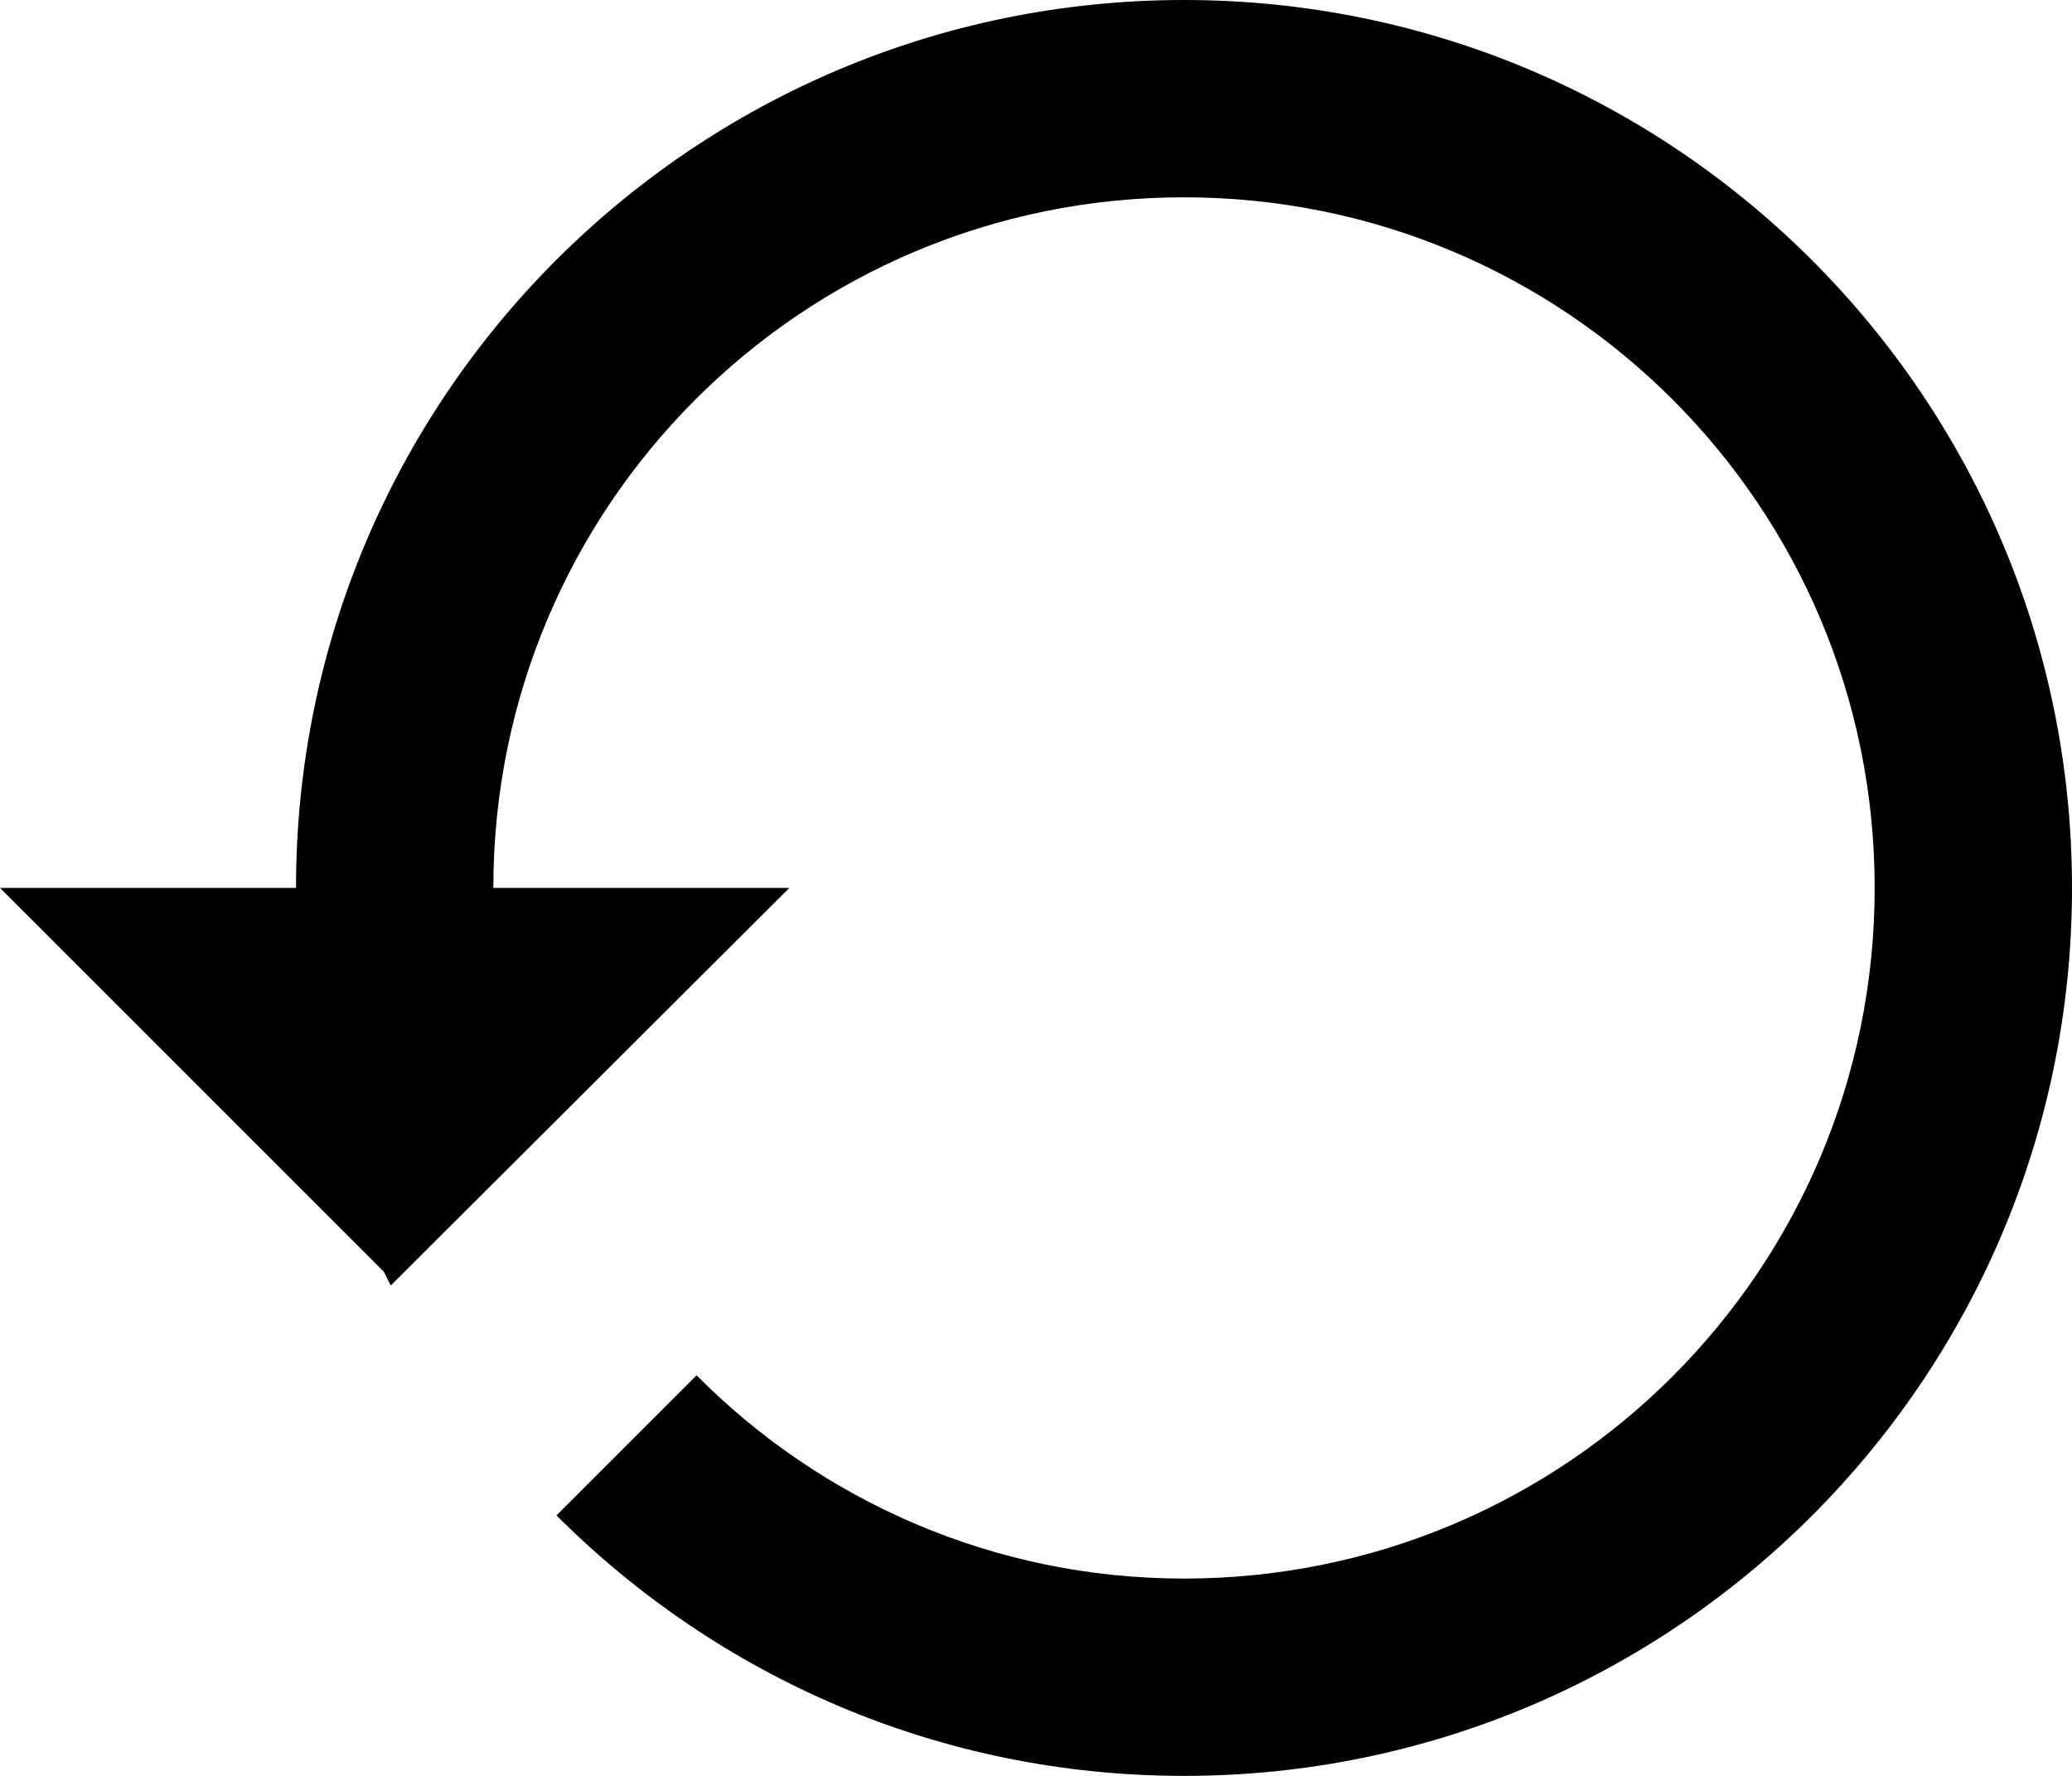
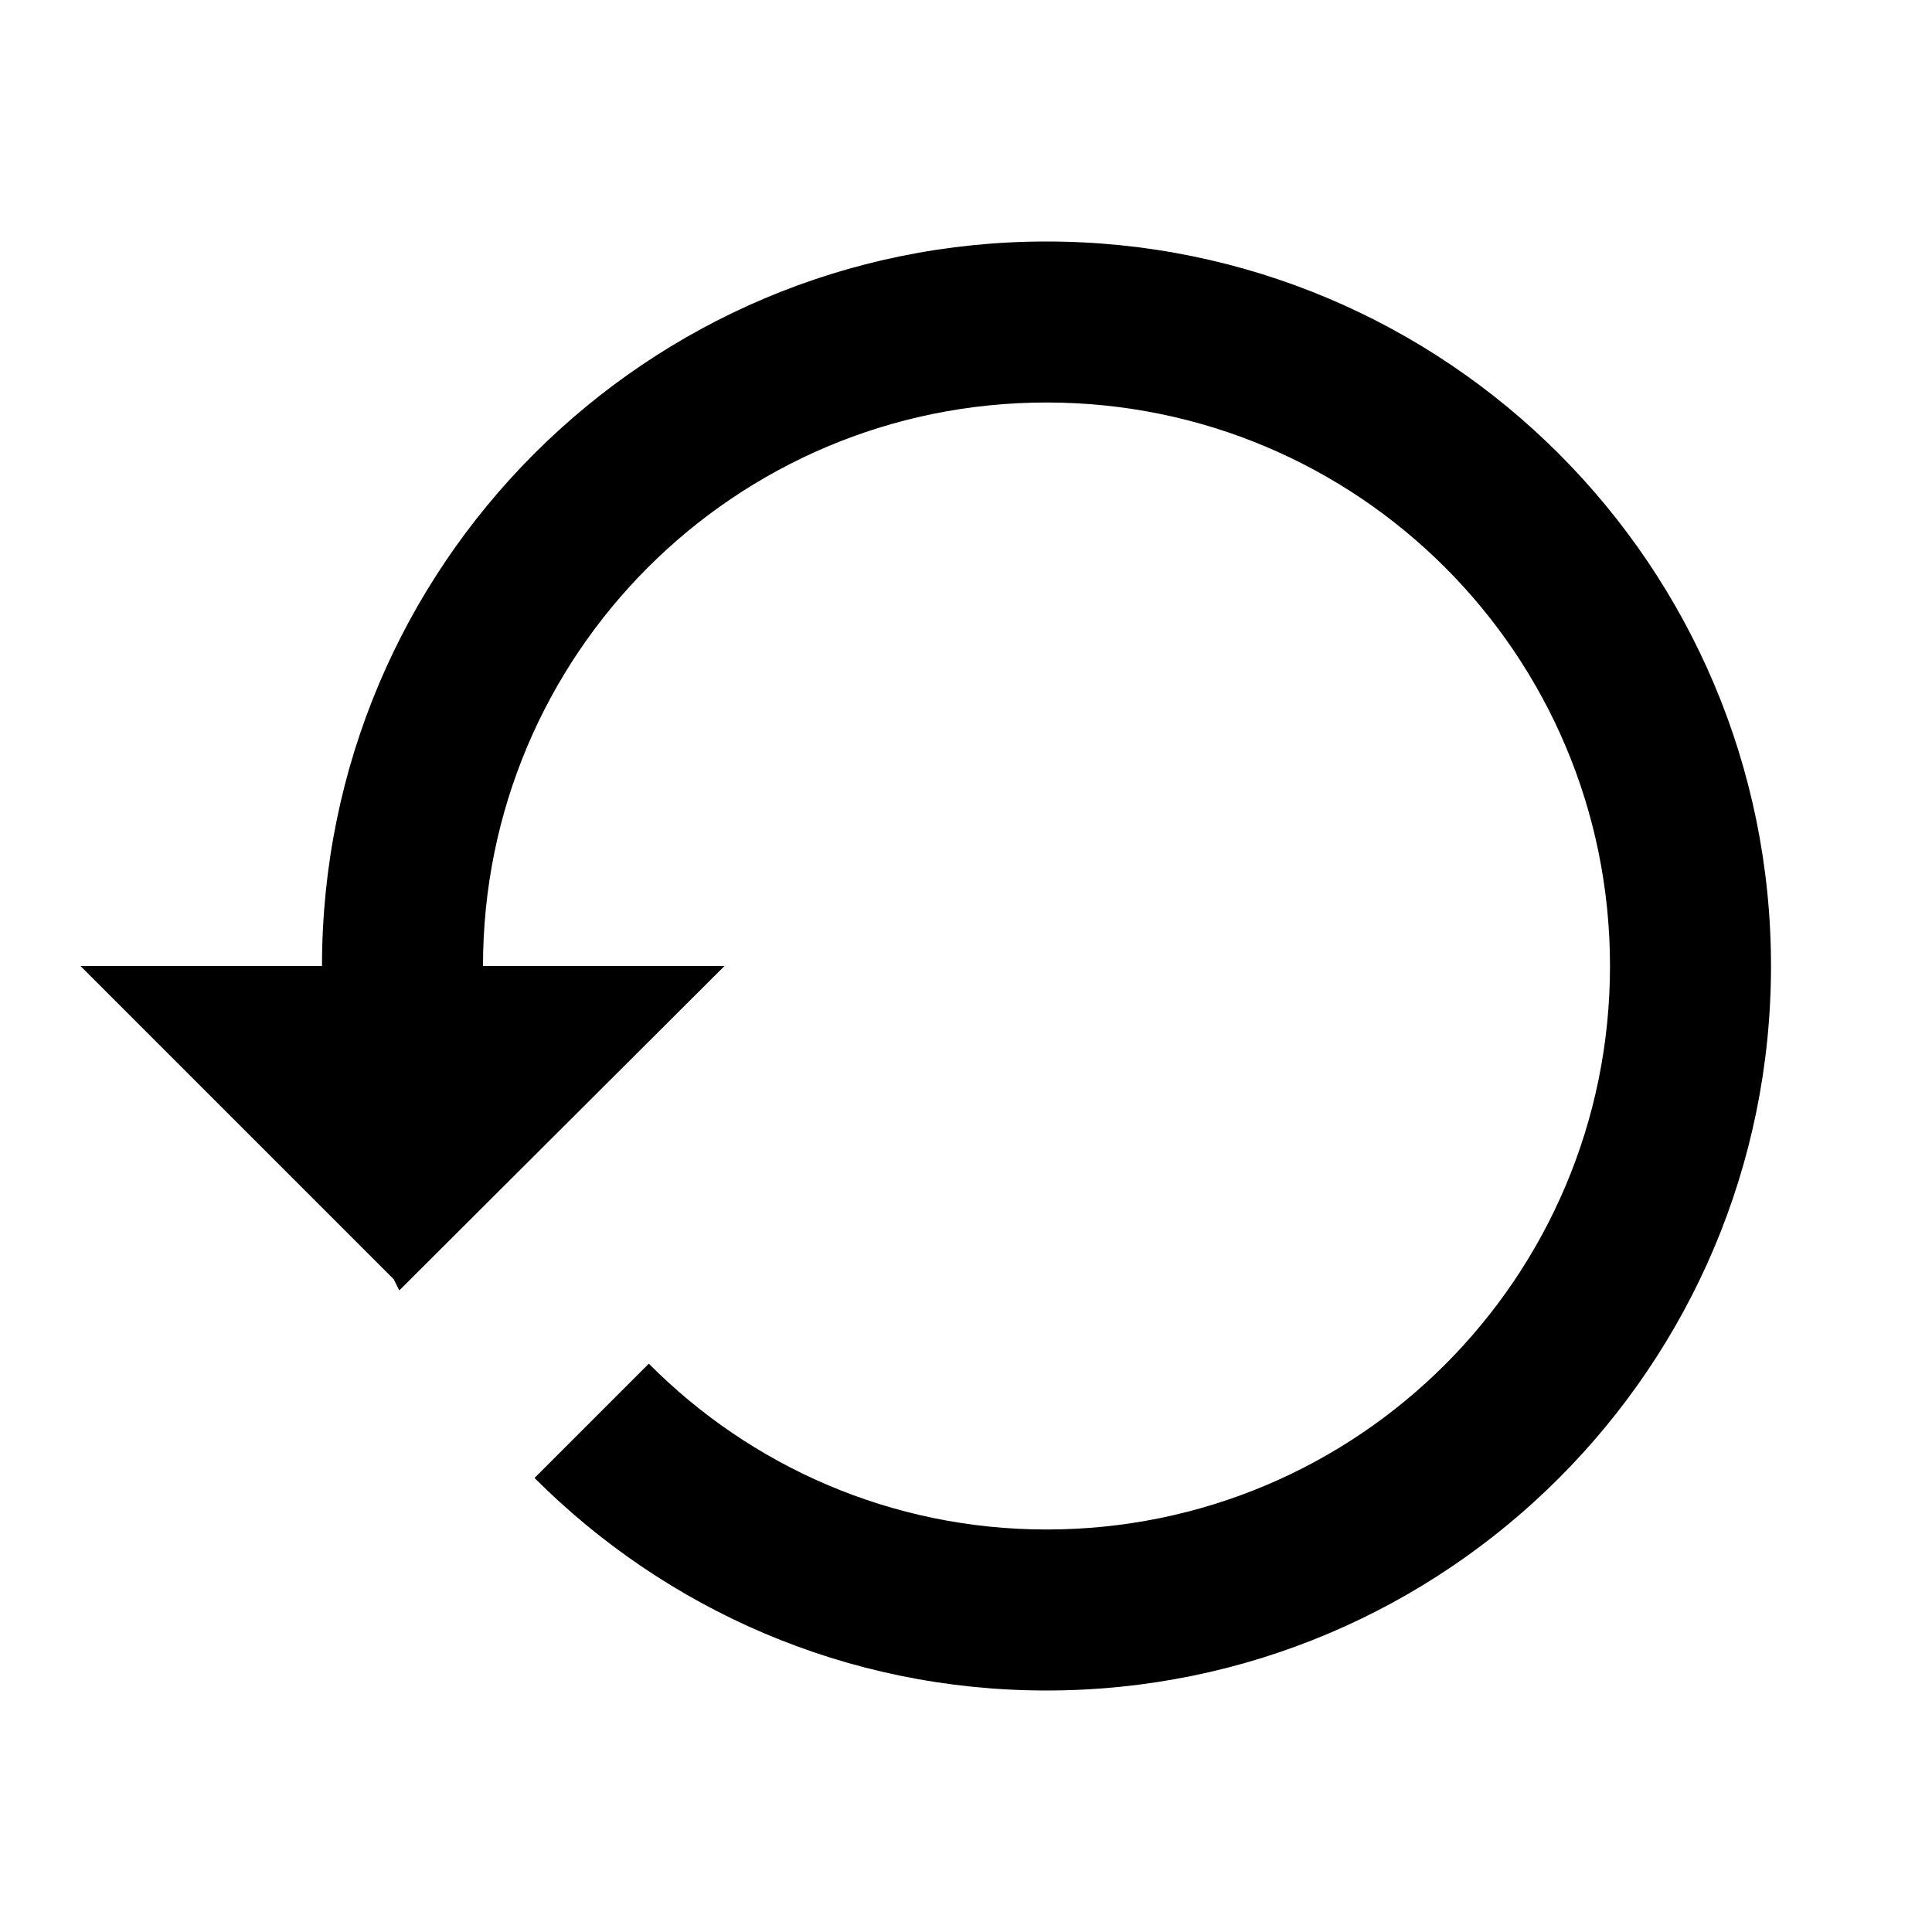
- <svg xmlns="http://www.w3.org/2000/svg" width="21" height="18" viewBox="0 0 21 18">
-   <path d="M12 0C7.03 0 3 4.03 3 9H0L3.89 12.89L3.96 13.03L8 9H5C5 5.13 8.13 2 12 2C15.87 2 19 5.13 19 9C19 12.87 15.87 16 12 16C10.07 16 8.32 15.21 7.06 13.94L5.64 15.36C7.27 16.99 9.51 18 12 18C16.97 18 21 13.97 21 9C21 4.03 16.97 0 12 0Z" />
+ <svg xmlns="http://www.w3.org/2000/svg" width="24" height="24" viewBox="0 0 24 24">
+   <path d="M13 3C8.03 3 4 7.03 4 12H1L4.89 15.89L4.96 16.03L9 12H6C6 8.13 9.13 5 13 5C16.87 5 20 8.13 20 12C20 15.87 16.87 19 13 19C11.07 19 9.32 18.21 8.06 16.94L6.64 18.36C8.27 19.99 10.51 21 13 21C17.97 21 22 16.97 22 12C22 7.03 17.97 3 13 3Z" />
</svg>
